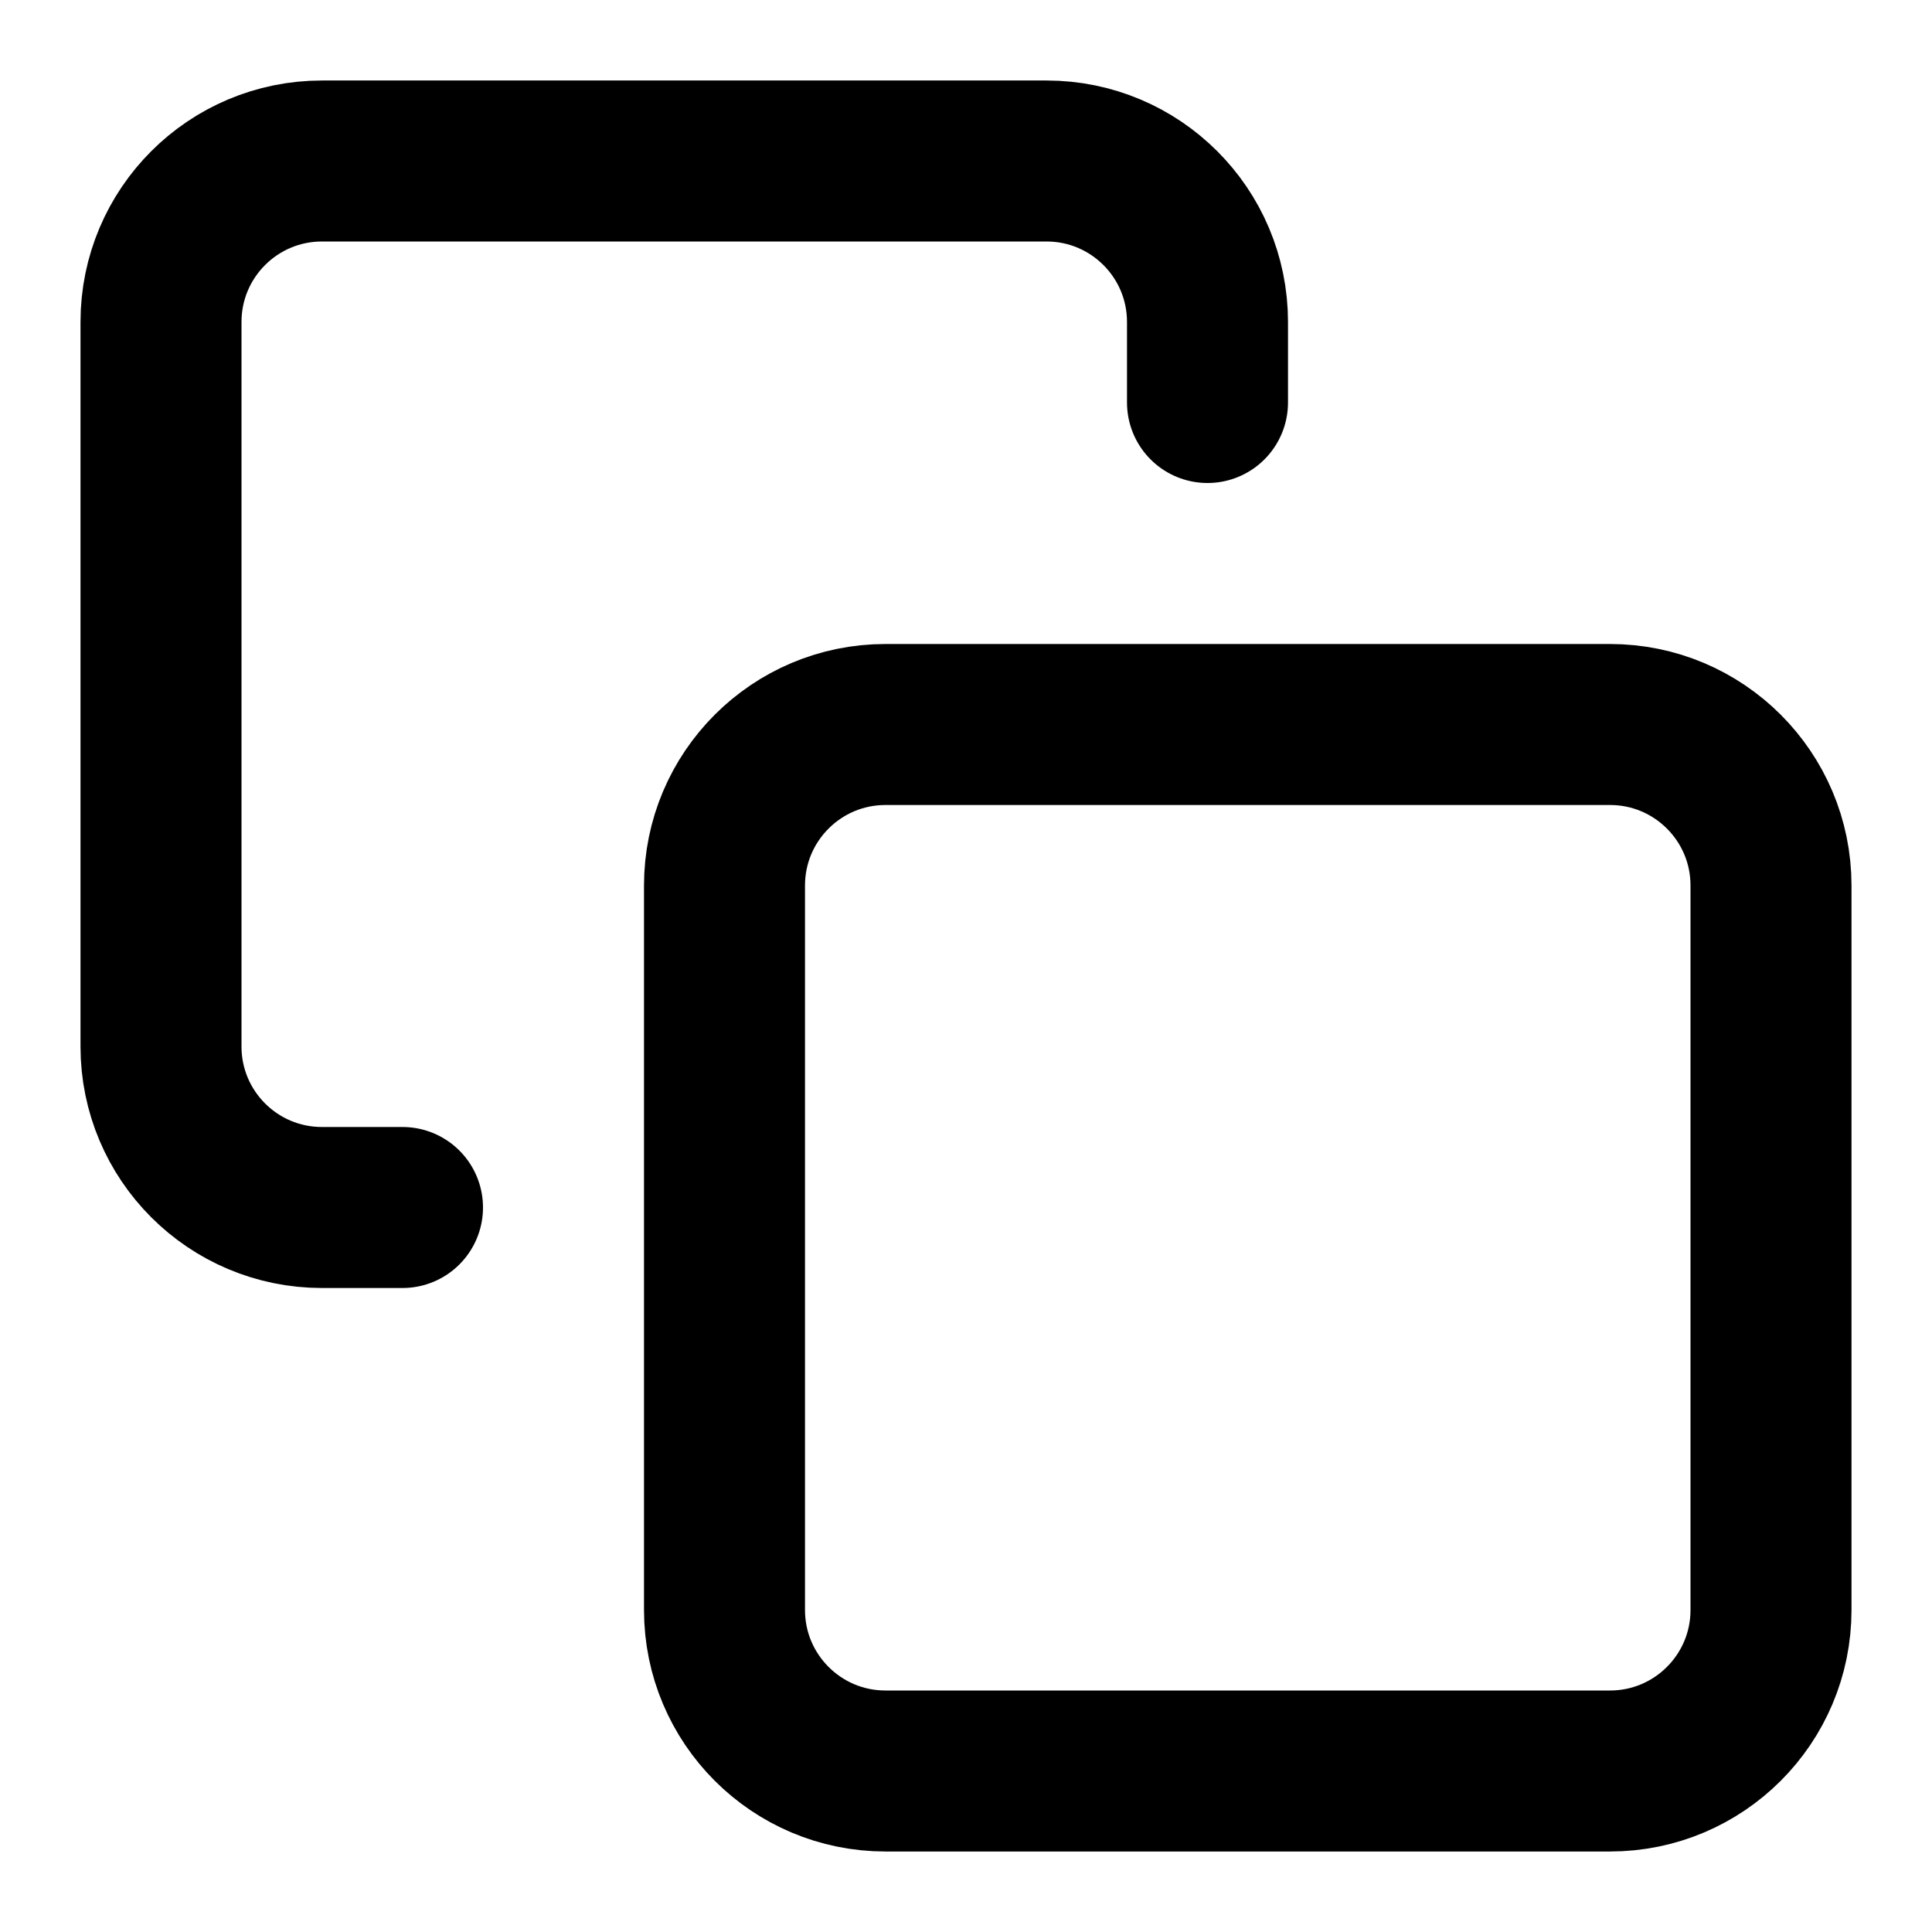
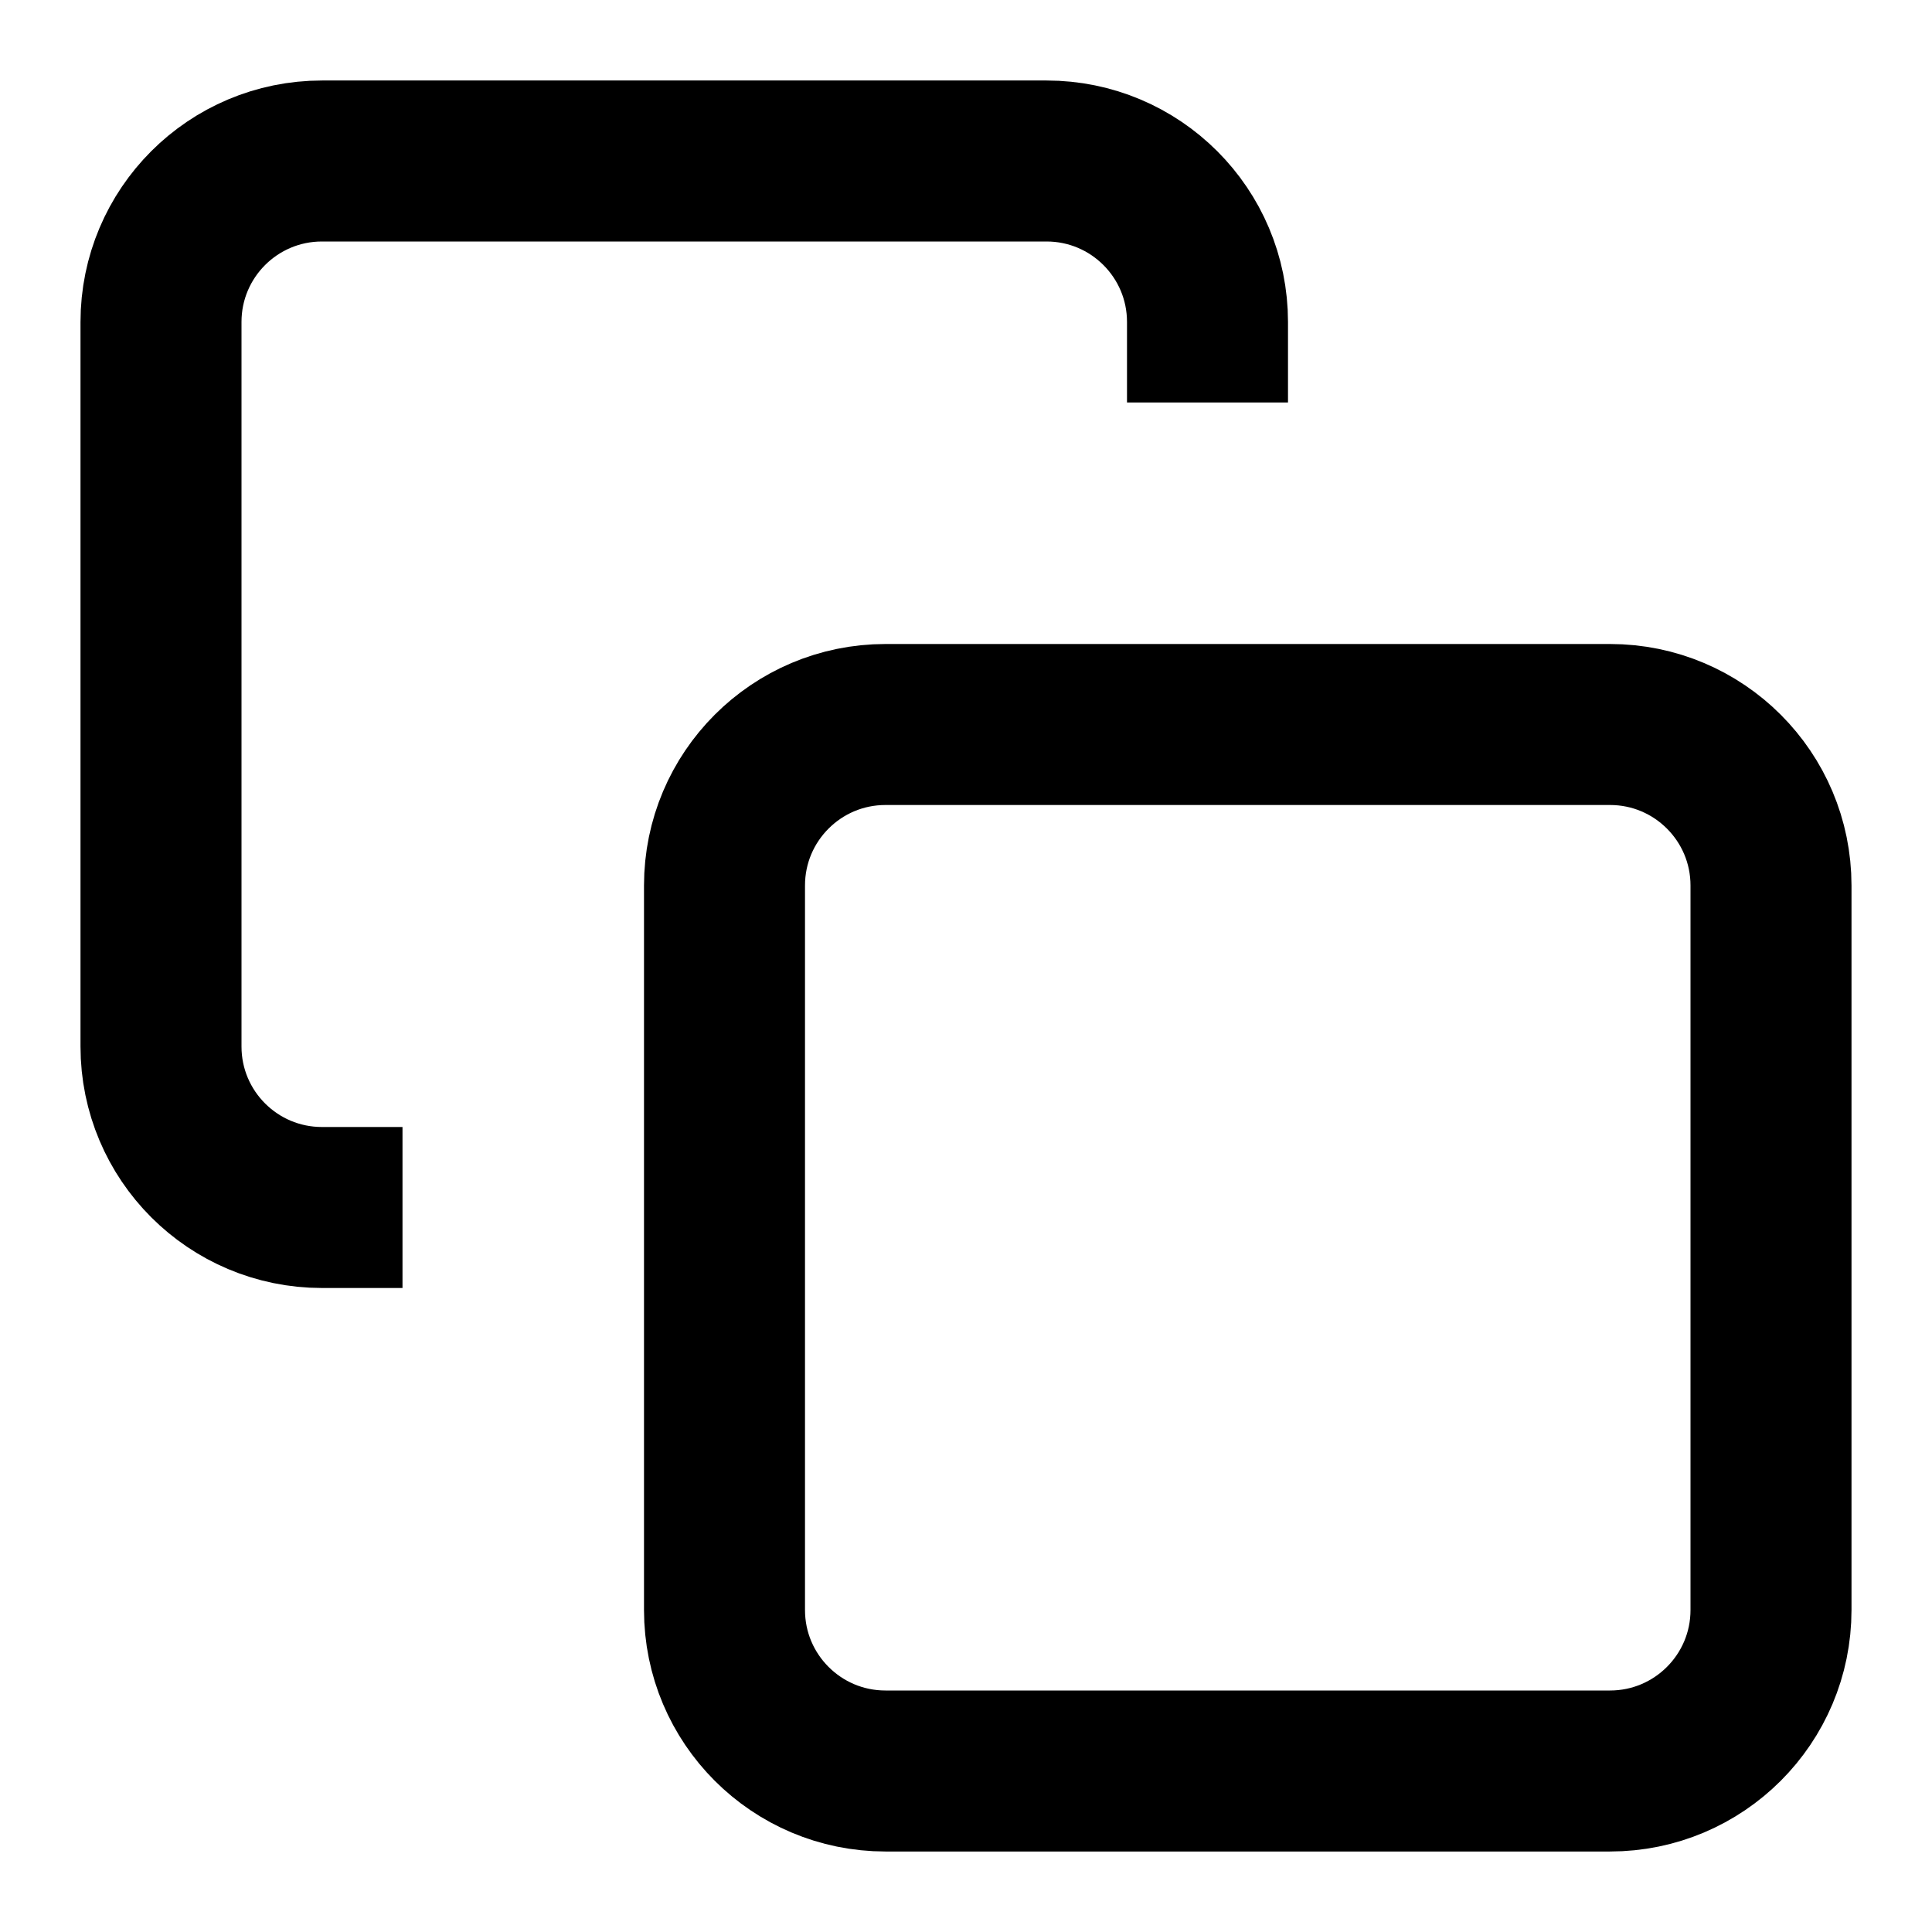
- <svg xmlns="http://www.w3.org/2000/svg" width="24" height="24" viewBox="0 0 24 24" fill="none" stroke="currentColor">
-   <rect x="9" y="9" width="13" height="13" rx="2" stroke-width="2" stroke-linecap="round" stroke-linejoin="round" />
-   <path d="M5 15H4C2.895 15 2 14.105 2 13V4C2 2.895 2.895 2 4 2H13C14.105 2 15 2.895 15 4V5" stroke-width="2" stroke-linecap="round" stroke-linejoin="round" />
+ <svg xmlns="http://www.w3.org/2000/svg" viewBox="0 0 24 24" fill="none" stroke="currentColor" stroke-width="2">
+   <rect x="9" y="9" width="13" height="13" rx="2" />
+   <path d="M5 15H4C2.895 15 2 14.105 2 13V4C2 2.895 2.895 2 4 2H13C14.105 2 15 2.895 15 4V5" />
</svg>
